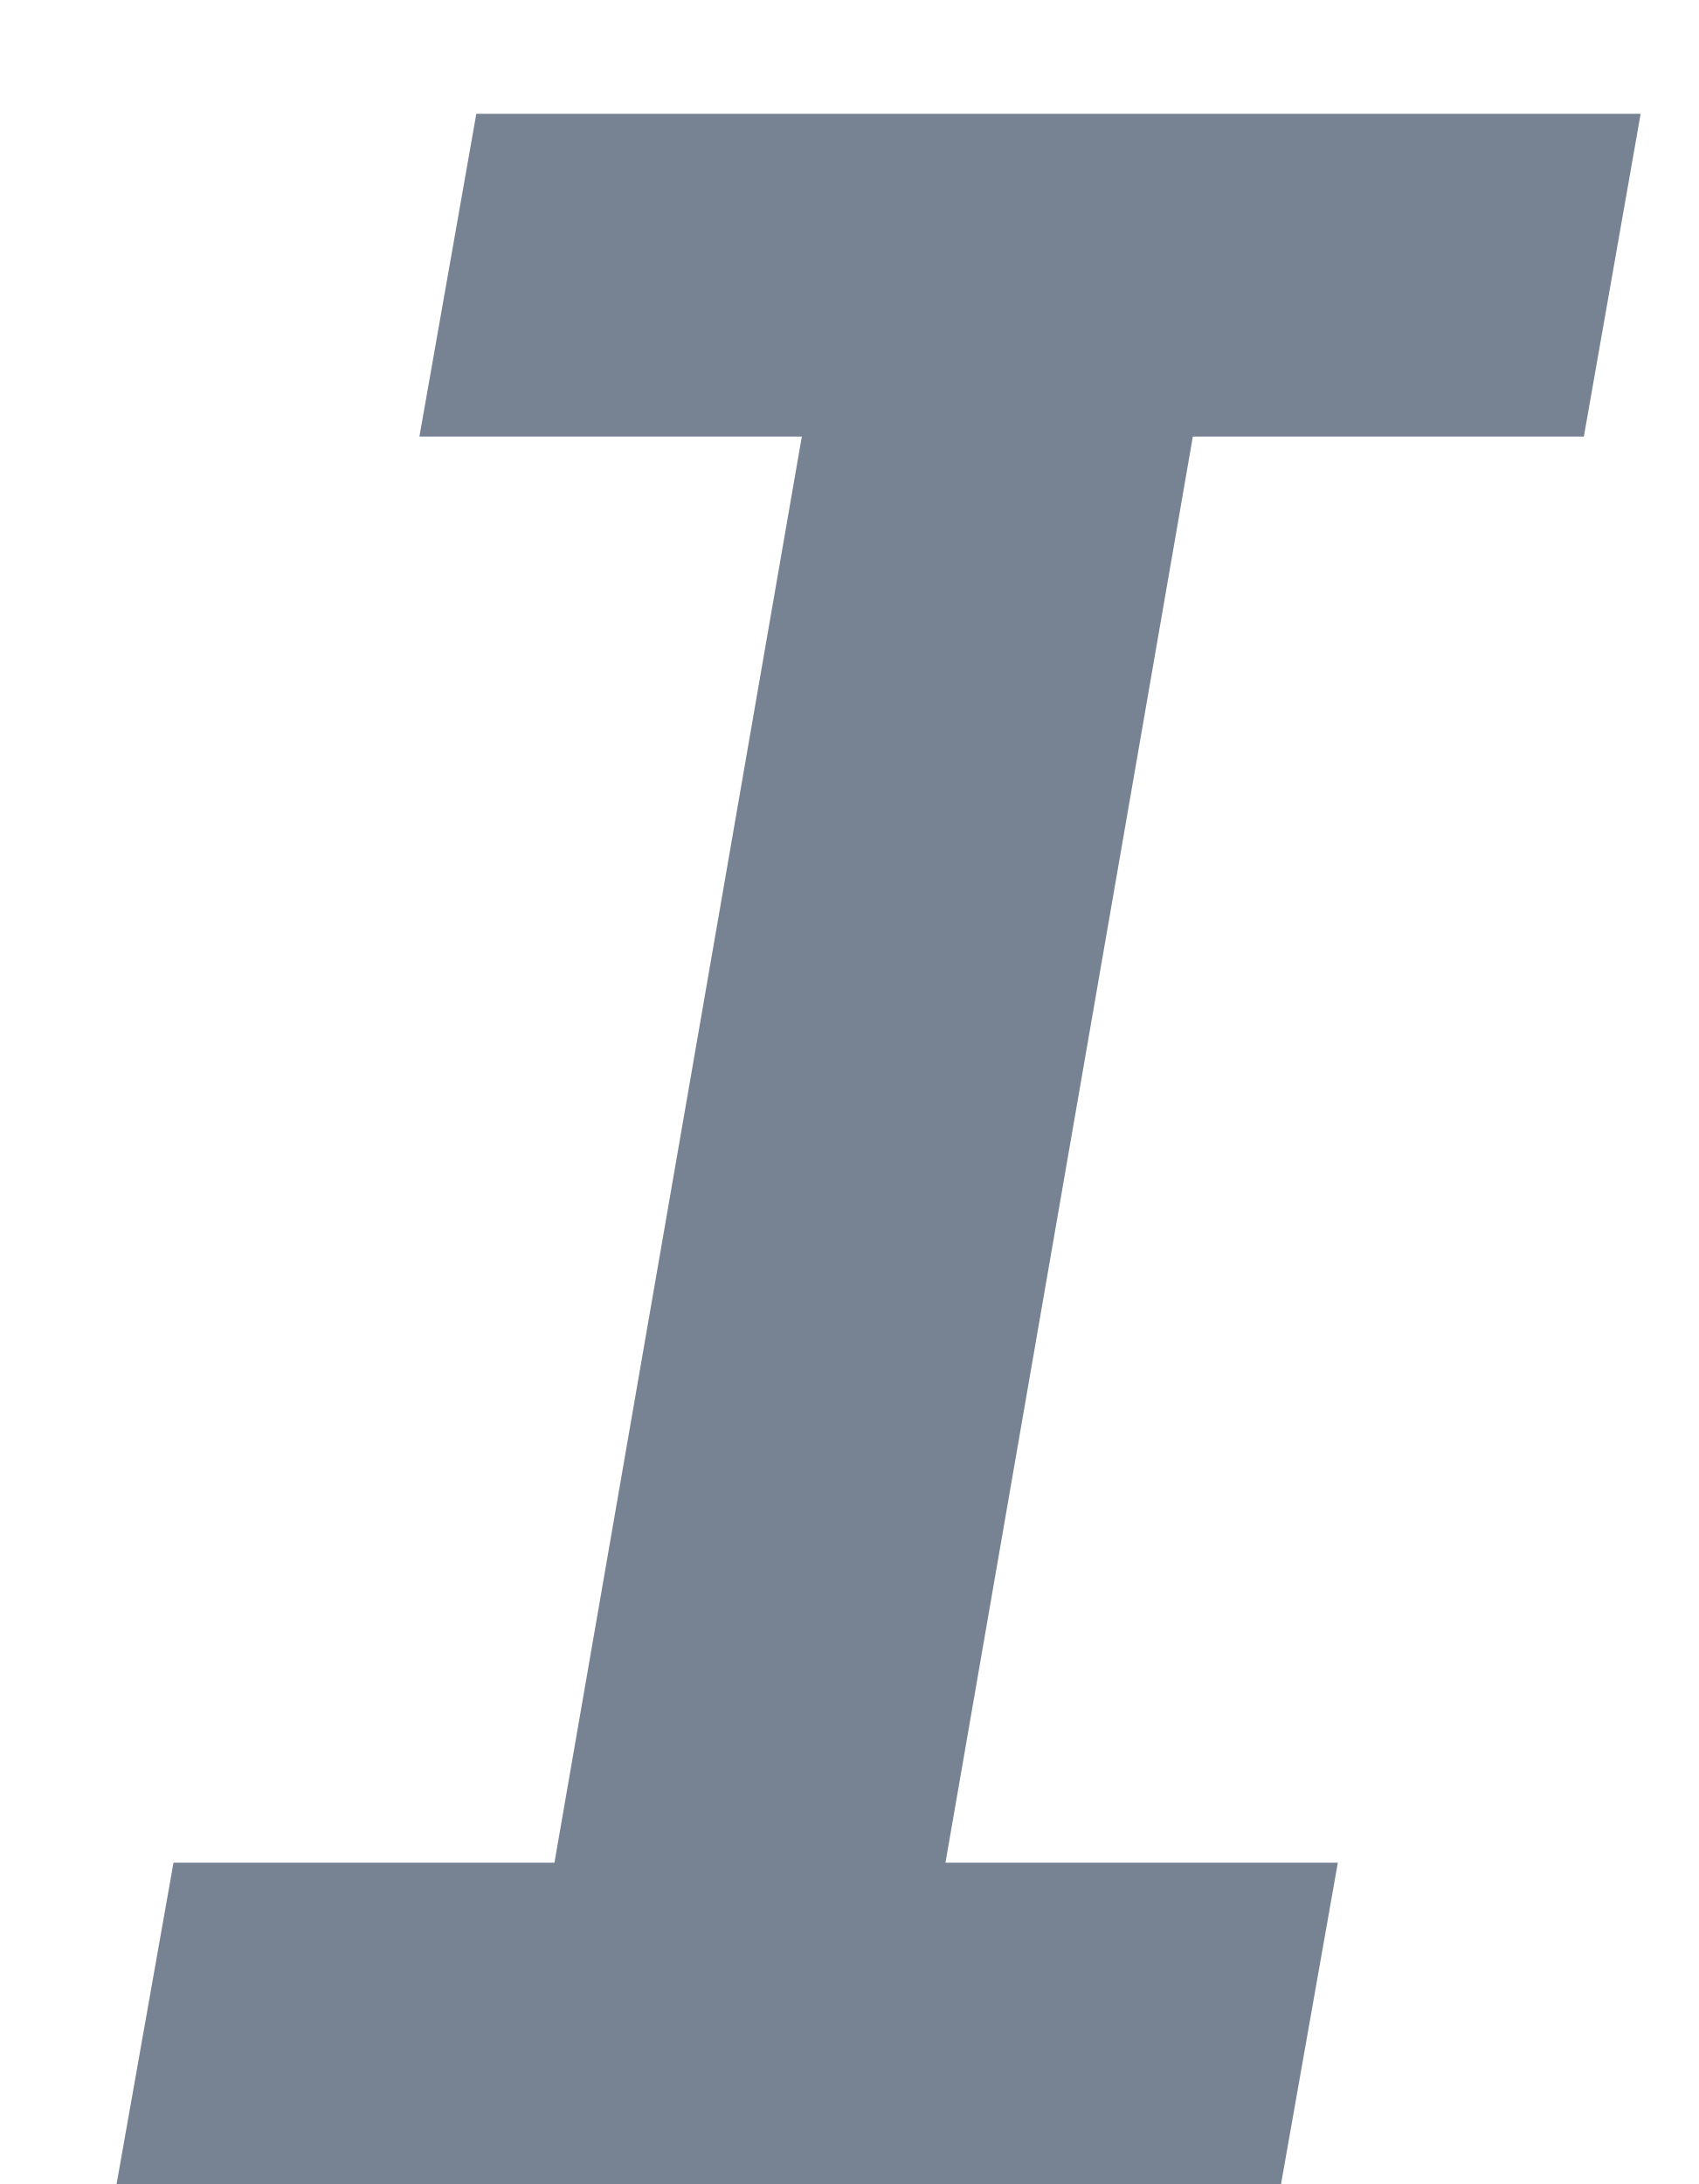
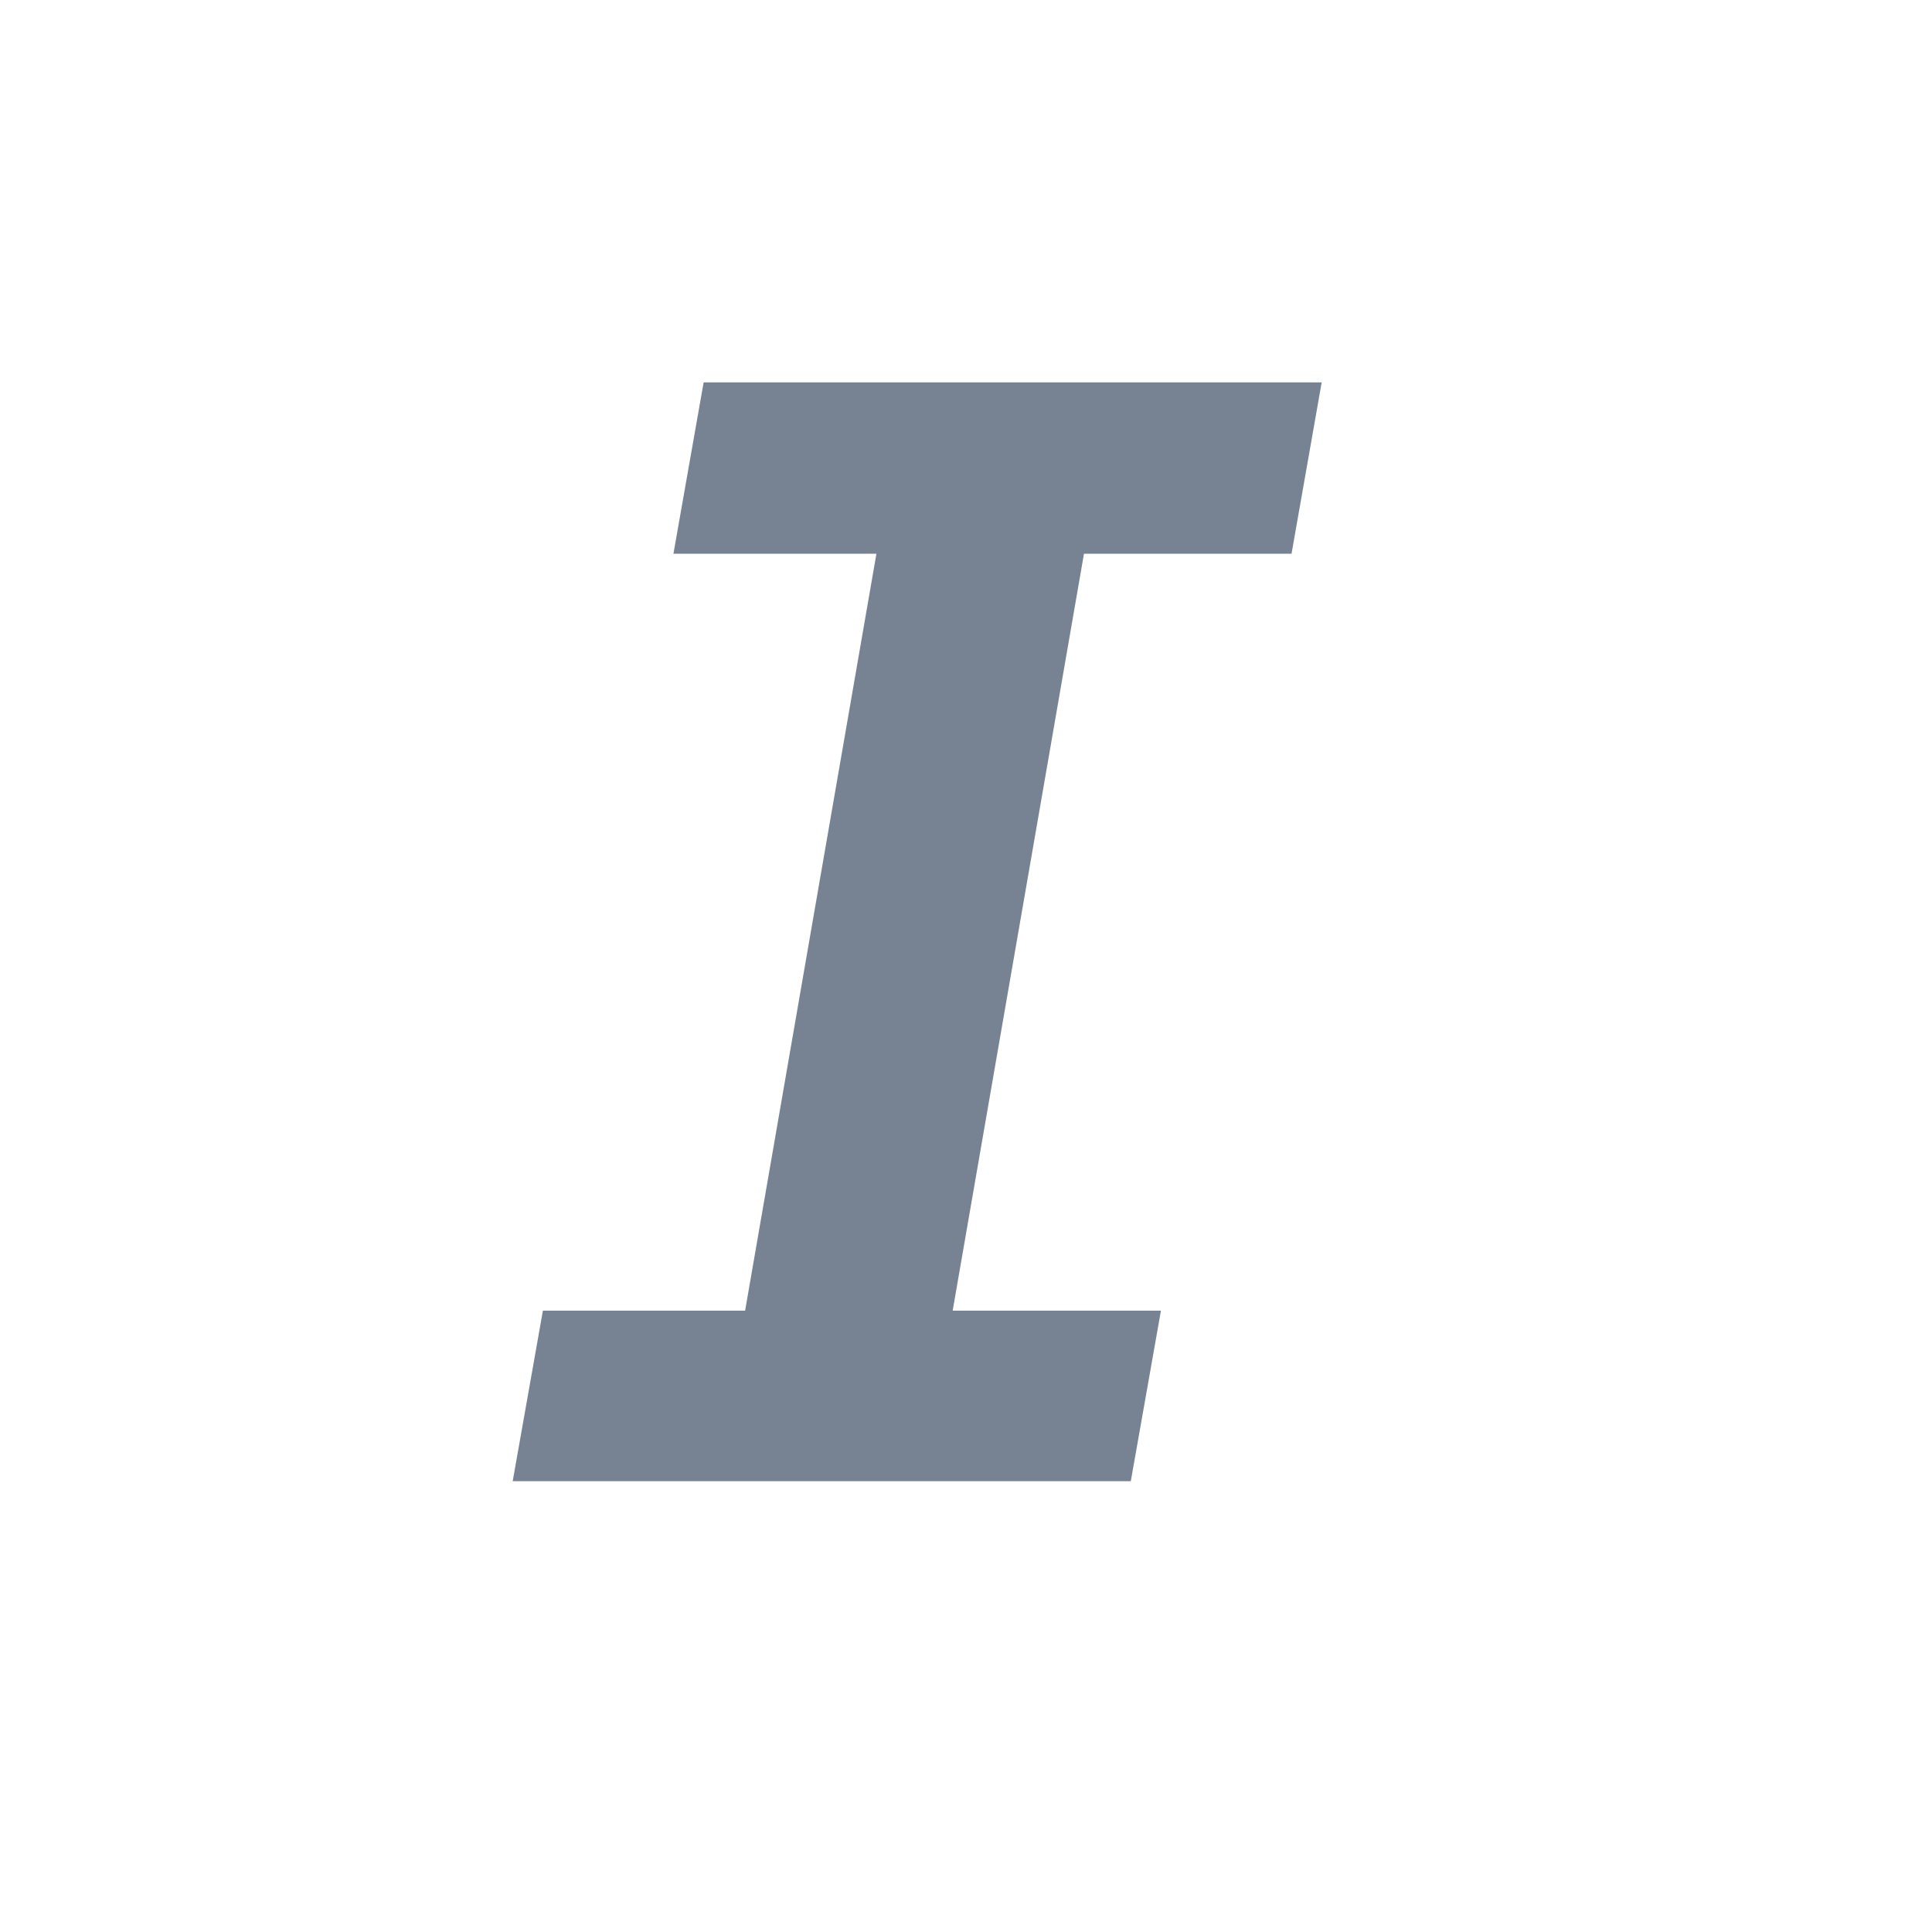
- <svg xmlns="http://www.w3.org/2000/svg" width="14" height="18" viewBox="0 0 14 18" fill="none">
-   <path d="M3.926 0.938H13.523L13.055 3.598H9.832L7.793 15.352H11.027L10.559 18H0.961L1.43 15.352H4.57L6.609 3.598H3.457L3.926 0.938Z" fill="#778393" />
+ <svg xmlns="http://www.w3.org/2000/svg" width="30" height="30" viewBox="0 0 30 30" fill="none">
+   <path d="M10.926 5.938H20.523L20.055 8.598H16.832L14.793 20.352H18.027L17.559 23H7.961L8.43 20.352H11.57L13.609 8.598H10.457L10.926 5.938Z" fill="#778393" />
</svg>
